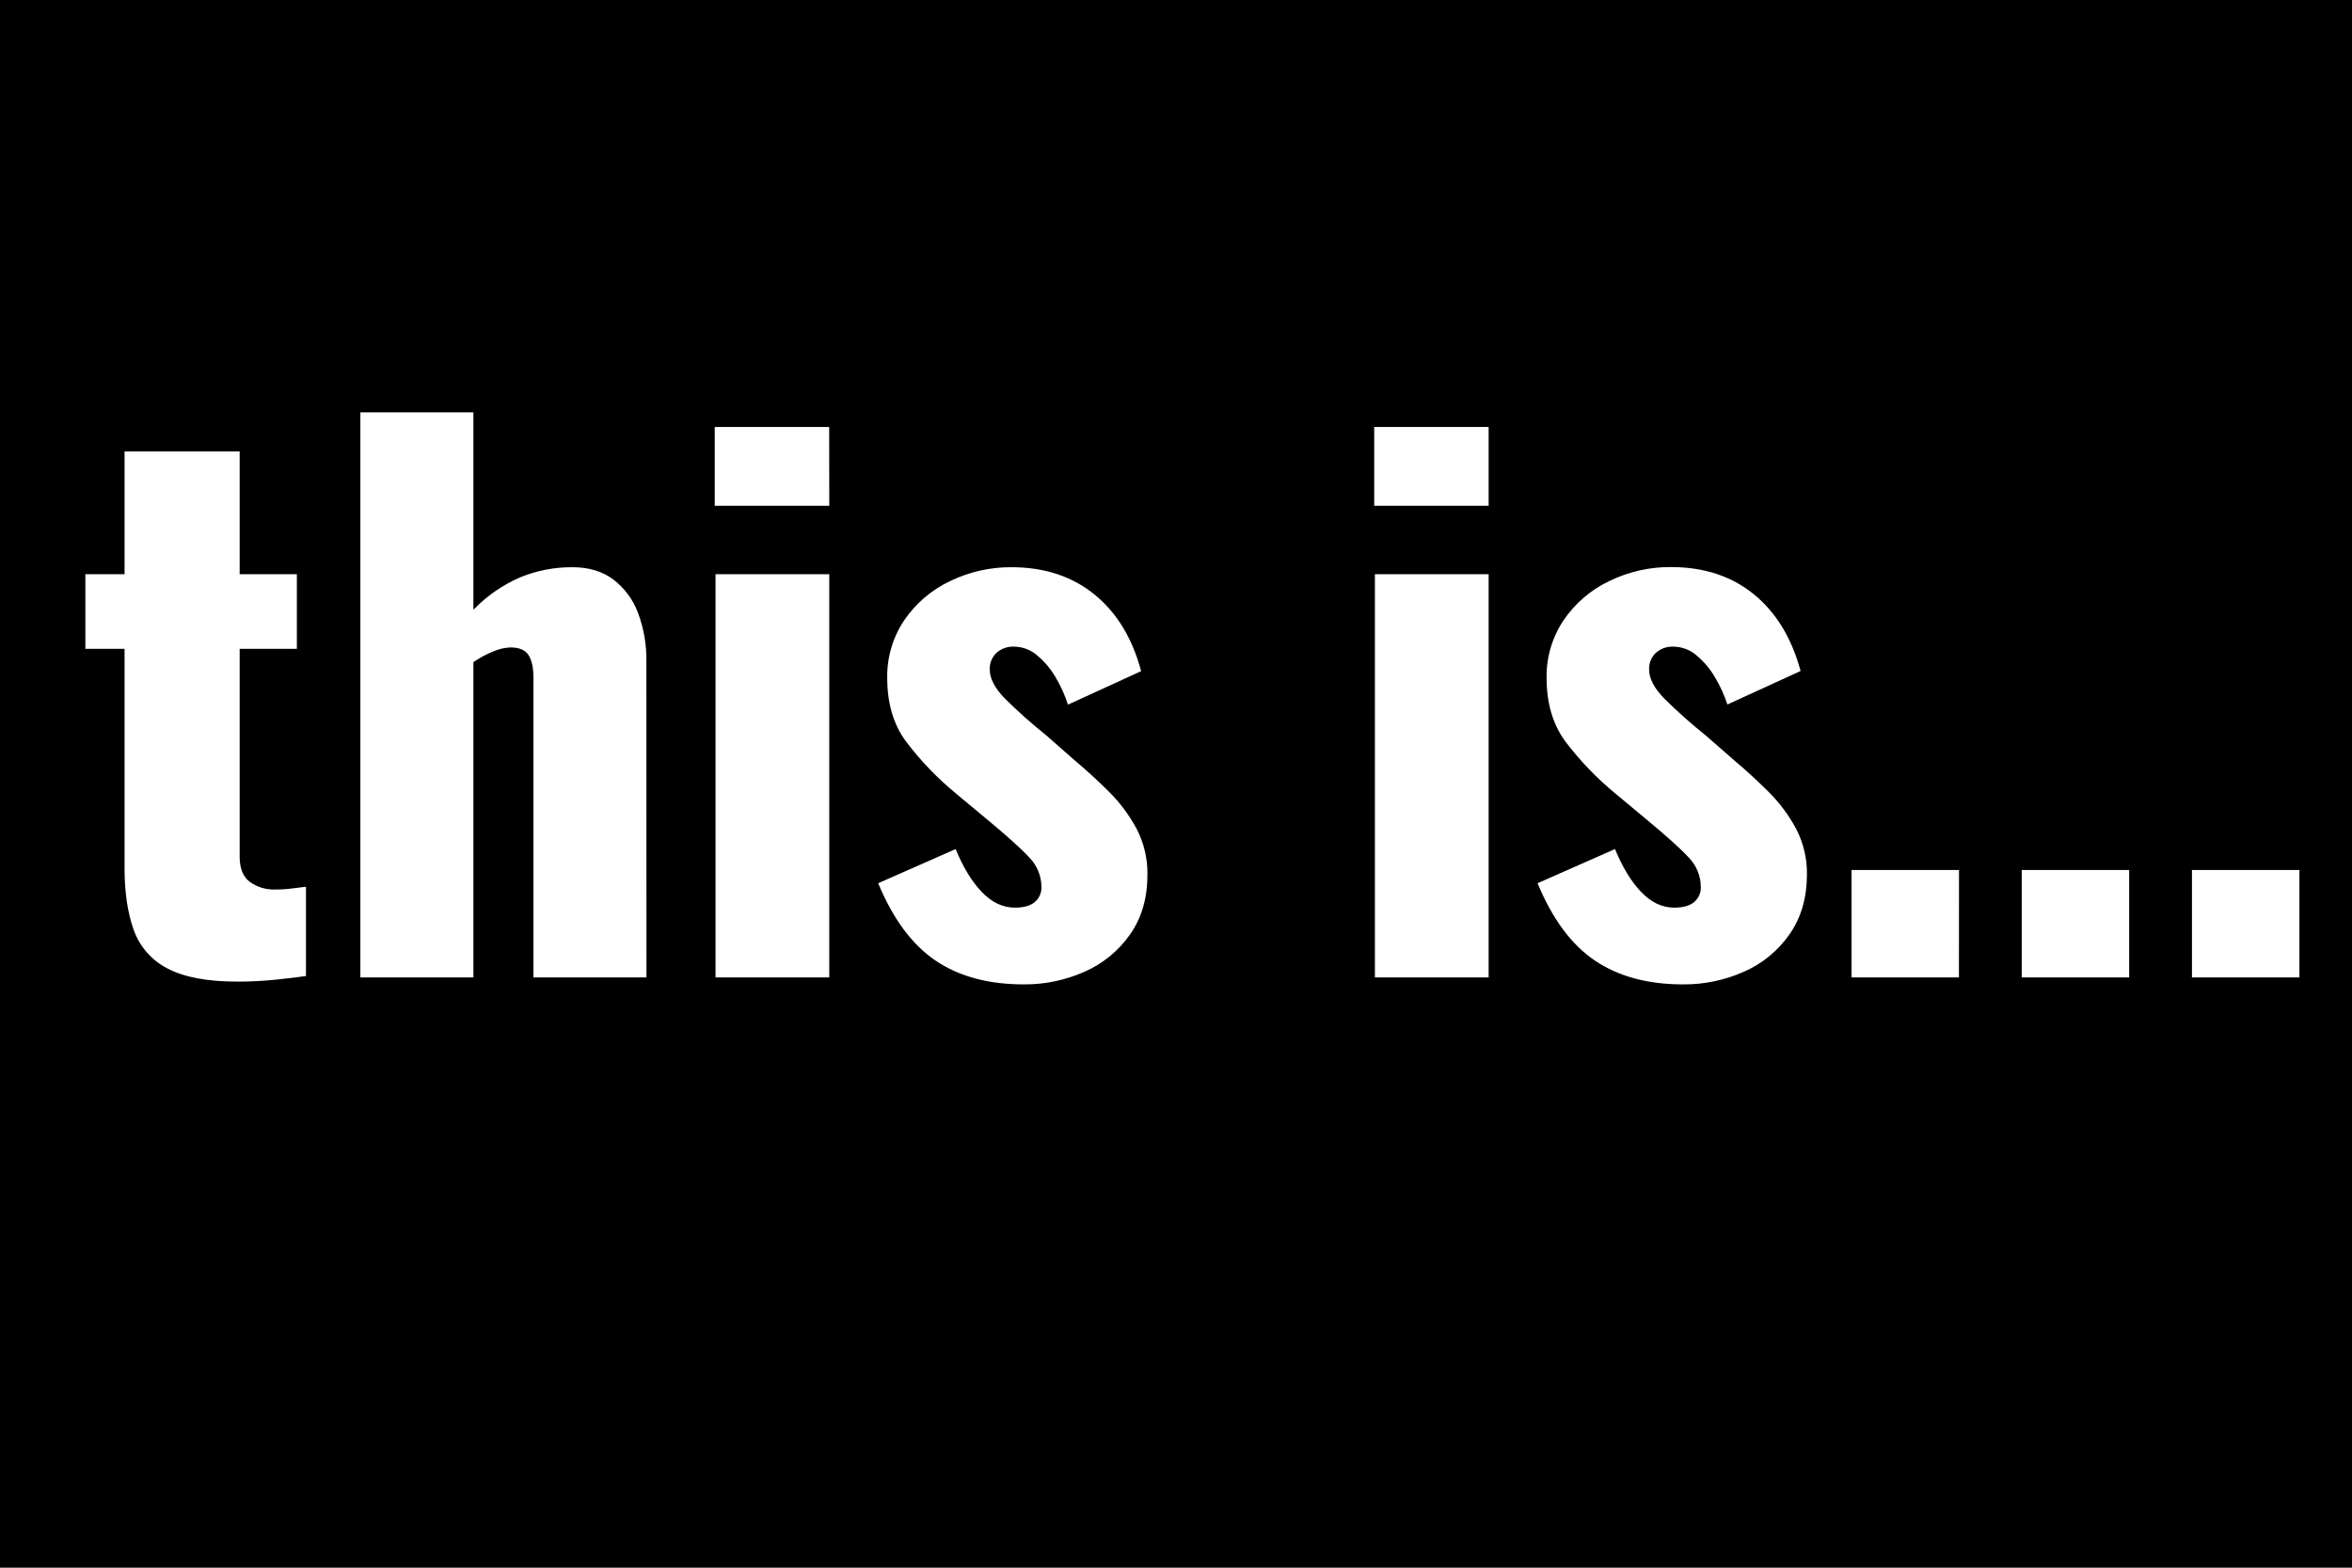
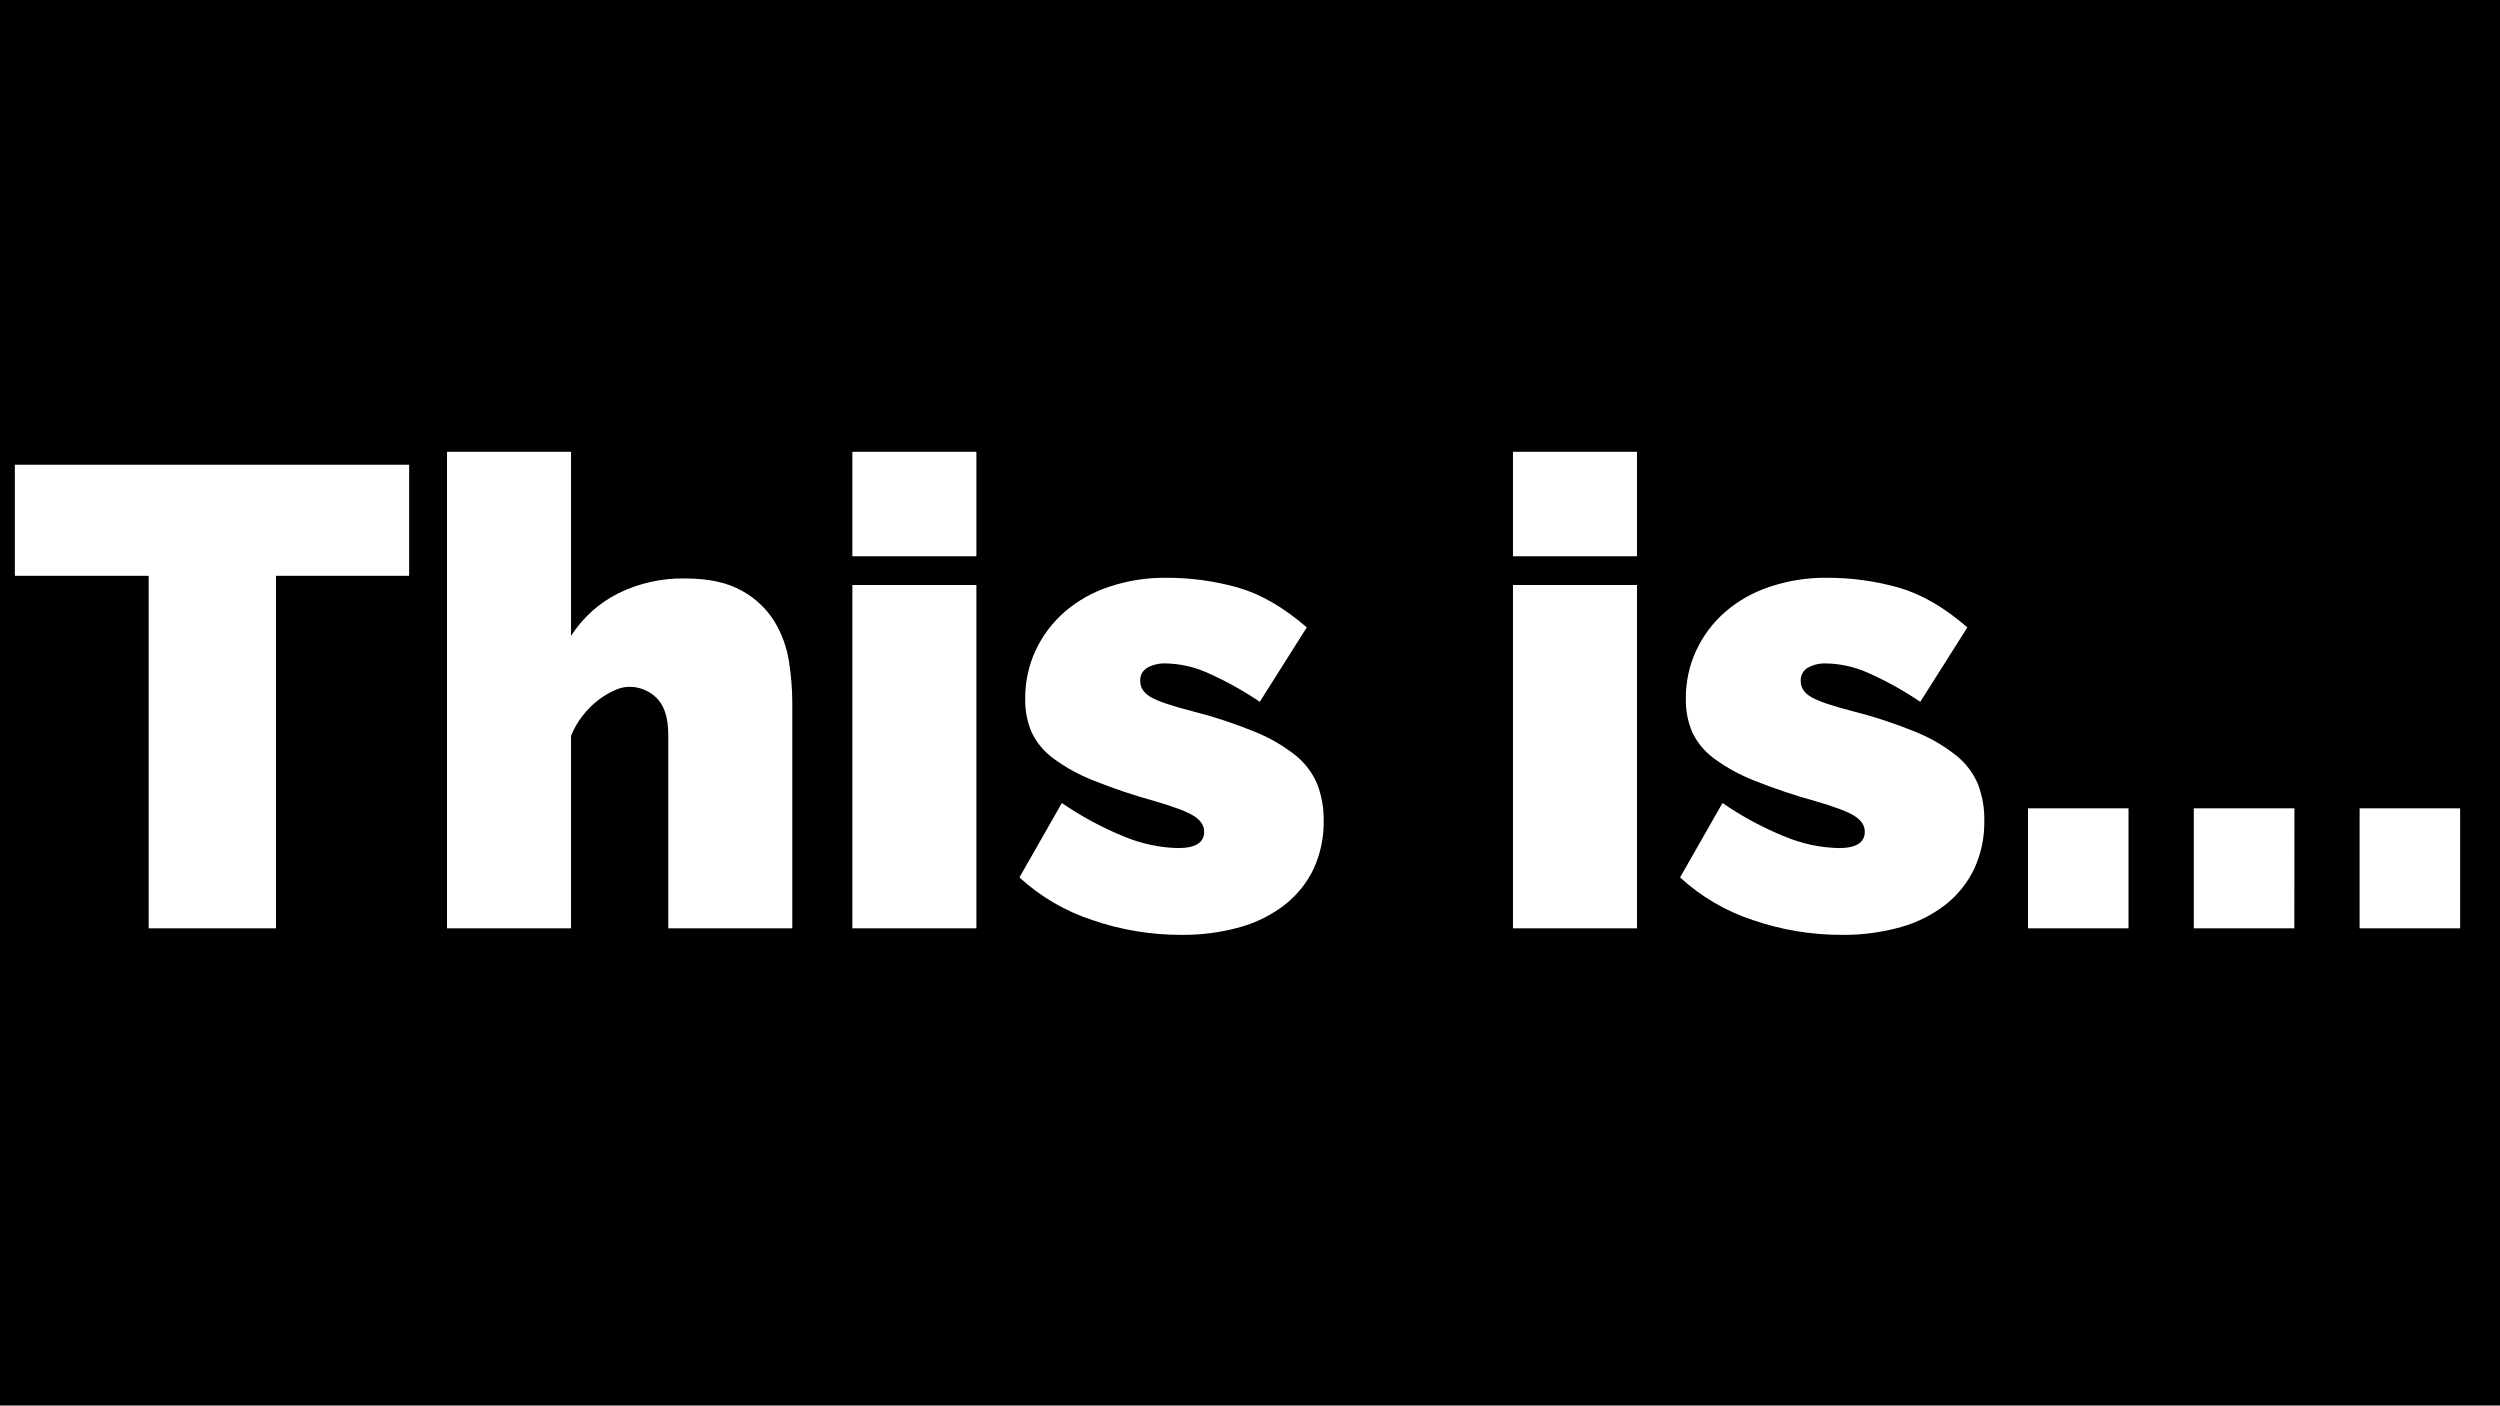
- <svg xmlns="http://www.w3.org/2000/svg" id="Laag_1" data-name="Laag 1" viewBox="0 0 900 600">
-   <path d="M-.5.5v600h900V.5ZM116.58,374.05q-3.48.54-11,1.34a144,144,0,0,1-15.22.8q-17.35,0-26.83-5.07A26.4,26.4,0,0,1,50.63,356.3q-3.48-9.75-3.47-23.63V248.83h-15V220.26h15v-47H91.21v47H113.1v28.57H91.21v79.56q0,6.69,3.87,9.62a15.65,15.65,0,0,0,9.75,2.93,47.19,47.19,0,0,0,6.41-.4q2.92-.39,5.34-.66Zm130.29.54H203.62V259.78c0-3.74-.63-6.59-1.87-8.55s-3.57-2.94-6.95-2.94a18.23,18.23,0,0,0-6.4,1.47,41.17,41.17,0,0,0-7.75,4.14V374.59H137.4V158.32h43.25v75.56a55.6,55.6,0,0,1,17.89-12.42,51.84,51.84,0,0,1,20-3.87q9.35,0,15.62,4.67a28.66,28.66,0,0,1,9.48,12.82,50.48,50.48,0,0,1,3.2,18.55Zm69.95,0H273.3V220.26h43.52Zm0-180.5H273V163.92h43.79ZM431.9,358.17a41.67,41.67,0,0,1-17.49,14.28,56.31,56.31,0,0,1-23.1,4.81q-20.3,0-33.77-9.08t-22-29.64l29.64-13.08q4.26,10.41,10,16.42t12.68,6q5.07,0,7.61-2.14a7.26,7.26,0,0,0,2.54-5.87,16.18,16.18,0,0,0-4.68-11.22q-4.67-5.07-16.68-15l-11.22-9.34a118.14,118.14,0,0,1-19.35-20.16Q339,274.46,339,260a38.46,38.46,0,0,1,6.54-22.16A44,44,0,0,1,363,222.93a52.89,52.89,0,0,1,23.5-5.34q18.94,0,31.77,10.41t17.89,29.37l-28,12.82A50.53,50.53,0,0,0,403.59,260a31.78,31.78,0,0,0-7.07-8.54,13.68,13.68,0,0,0-8.95-3.47,9.49,9.49,0,0,0-6.8,2.4,8.38,8.38,0,0,0-2.54,6.41q0,5.07,5.74,11a197.94,197.94,0,0,0,15.89,14.15l10.94,9.61q6.68,5.61,13.09,12a60.08,60.08,0,0,1,10.54,14.15,36.83,36.83,0,0,1,4.14,17.63Q438.57,348.69,431.9,358.17Zm137.23,16.42H525.61V220.26h43.52Zm0-180.5H525.34V163.92h43.79ZM684.21,358.17a41.61,41.61,0,0,1-17.49,14.28,56.31,56.31,0,0,1-23.1,4.81q-20.28,0-33.77-9.08t-22-29.64l29.64-13.08q4.26,10.41,10,16.42t12.68,6q5.07,0,7.61-2.14a7.26,7.26,0,0,0,2.54-5.87,16.21,16.21,0,0,0-4.67-11.22q-4.68-5.07-16.69-15l-11.21-9.34a118.24,118.24,0,0,1-19.36-20.16q-7.08-9.75-7.08-24.17a38.46,38.46,0,0,1,6.54-22.16,44,44,0,0,1,17.49-14.95,52.89,52.89,0,0,1,23.5-5.34q19,0,31.77,10.41t17.89,29.37l-28,12.82A51.68,51.68,0,0,0,655.91,260a31.81,31.81,0,0,0-7.08-8.54,13.67,13.67,0,0,0-8.94-3.47,9.5,9.5,0,0,0-6.81,2.4,8.38,8.38,0,0,0-2.54,6.41q0,5.07,5.74,11a197.94,197.94,0,0,0,15.89,14.15l11,9.61q6.66,5.61,13.08,12a60.39,60.39,0,0,1,10.55,14.15,36.94,36.94,0,0,1,4.13,17.63Q690.88,348.69,684.21,358.17Zm64.88,16.42H708V333.47h41.12Zm65.14,0H773.12V333.47h41.11Zm65.15,0H838.26V333.47h41.12Z" transform="translate(0.5 -0.5)" />
+ <svg xmlns="http://www.w3.org/2000/svg" id="Laag_1" data-name="Laag 1" viewBox="0 0 900 506">
+   <path d="M0,0V506H900V0ZM147.29,207.3H99.35V334.2H53.52V207.3H5.35v-40H147.29ZM285.23,334.2H240.58V264.64q0-9.17-4.11-13.28a13.88,13.88,0,0,0-10.22-4.11,12.93,12.93,0,0,0-5.05,1.29,29.28,29.28,0,0,0-5.88,3.53,30.66,30.66,0,0,0-5.52,5.52,30.14,30.14,0,0,0-4.23,7.29V334.2H160.92V162.65h44.65v66.27a43.2,43.2,0,0,1,17.15-15.39,52.27,52.27,0,0,1,23.74-5.29q12.91,0,20.68,4.47a31.65,31.65,0,0,1,11.75,11.16,39.63,39.63,0,0,1,5.17,14.45,98,98,0,0,1,1.17,14.57Zm66.27,0H306.85V210.59H351.5Zm0-133.95H306.85v-37.6H351.5ZM473,312.58a36.15,36.15,0,0,1-10.22,12.93,46.57,46.57,0,0,1-16.21,8.22,75.74,75.74,0,0,1-21.51,2.82,97.52,97.52,0,0,1-31.72-5.29A71.76,71.76,0,0,1,367,315.87l15.27-26.79a117.61,117.61,0,0,0,22.21,12,53.79,53.79,0,0,0,19.62,4.23q9.4,0,9.4-5.88,0-3.29-3.64-5.64t-14.22-5.4a209.84,209.84,0,0,1-22-7.41,63.29,63.29,0,0,1-14.33-7.87,25,25,0,0,1-7.88-9.4,29.4,29.4,0,0,1-2.35-12.22,40.45,40.45,0,0,1,3.76-17.39,42.23,42.23,0,0,1,10.46-13.86,46.83,46.83,0,0,1,16-9A62.36,62.36,0,0,1,419.65,208a94.16,94.16,0,0,1,26,3.52q12.33,3.53,24.79,14.34l-16.92,26.79A121.38,121.38,0,0,0,434.22,242a38.7,38.7,0,0,0-14.57-3.17,12.74,12.74,0,0,0-6.58,1.53,5.18,5.18,0,0,0-2.59,4.82c0,2.35,1.26,4.27,3.76,5.75s7.44,3.18,14.81,5.06a168.81,168.81,0,0,1,22.56,7.4,58.91,58.91,0,0,1,14.69,8.46,26.46,26.46,0,0,1,7.87,10.34,35.05,35.05,0,0,1,2.35,13.28A39.94,39.94,0,0,1,473,312.58ZM589.32,334.2H544.67V210.59h44.65Zm0-133.95H544.67v-37.6h44.65ZM710.81,312.58a36.26,36.26,0,0,1-10.22,12.93,46.62,46.62,0,0,1-16.22,8.22,75.62,75.62,0,0,1-21.5,2.82,97.58,97.58,0,0,1-31.73-5.29,71.72,71.72,0,0,1-26.31-15.39l15.27-26.79a117.31,117.31,0,0,0,22.21,12,53.7,53.7,0,0,0,19.62,4.23q9.39,0,9.4-5.88c0-2.19-1.22-4.07-3.64-5.64s-7.17-3.37-14.22-5.4a208.24,208.24,0,0,1-22-7.41,63.16,63.16,0,0,1-14.34-7.87,25,25,0,0,1-7.87-9.4,29.25,29.25,0,0,1-2.35-12.22,40.31,40.31,0,0,1,3.76-17.39,42,42,0,0,1,10.46-13.86,46.74,46.74,0,0,1,16-9A62.3,62.3,0,0,1,657.46,208a94.05,94.05,0,0,1,26,3.52q12.35,3.53,24.79,14.34L691.3,252.66A120.92,120.92,0,0,0,672,242a38.74,38.74,0,0,0-14.58-3.17,12.79,12.79,0,0,0-6.58,1.53,5.19,5.19,0,0,0-2.58,4.82q0,3.53,3.76,5.75t14.8,5.06a168.81,168.81,0,0,1,22.56,7.4,58.54,58.54,0,0,1,14.69,8.46A26.36,26.36,0,0,1,712,282.15a34.86,34.86,0,0,1,2.35,13.28A39.94,39.94,0,0,1,710.81,312.58Zm55.46,21.62H730.08V291h36.19Zm59.69,0H789.77V291H826Zm59.69,0H849.46V291h36.19Z" />
</svg>
